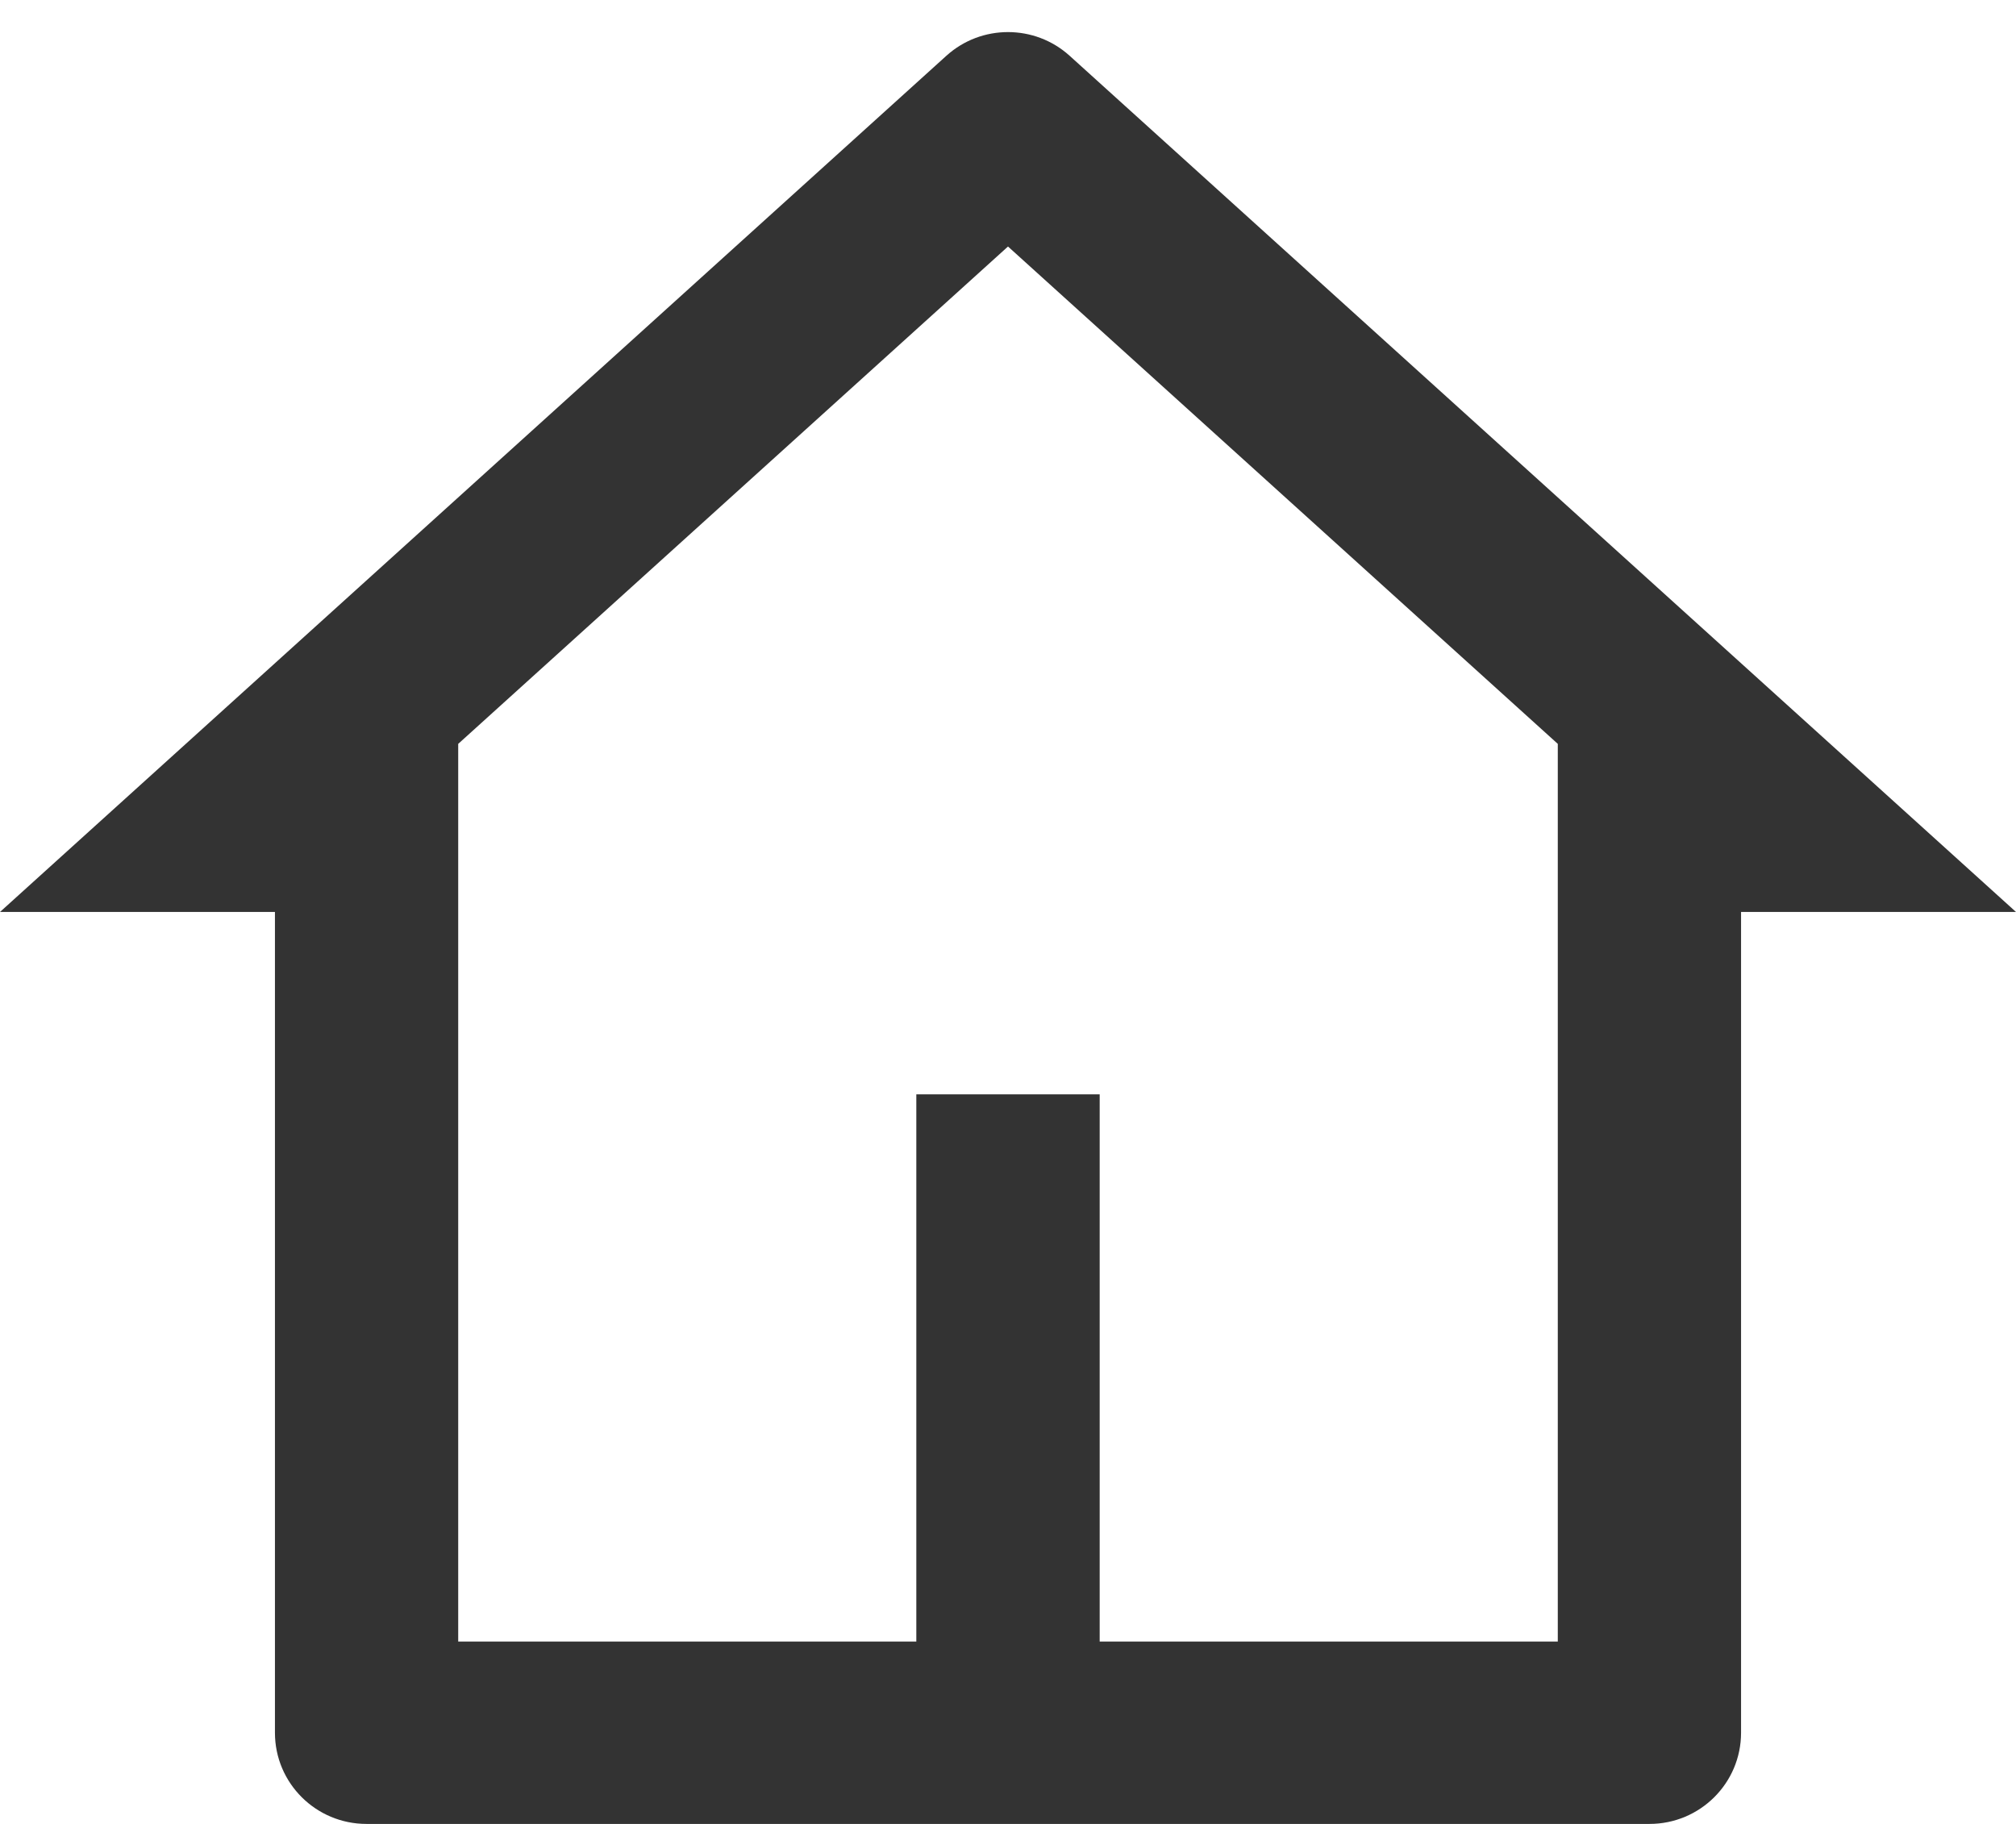
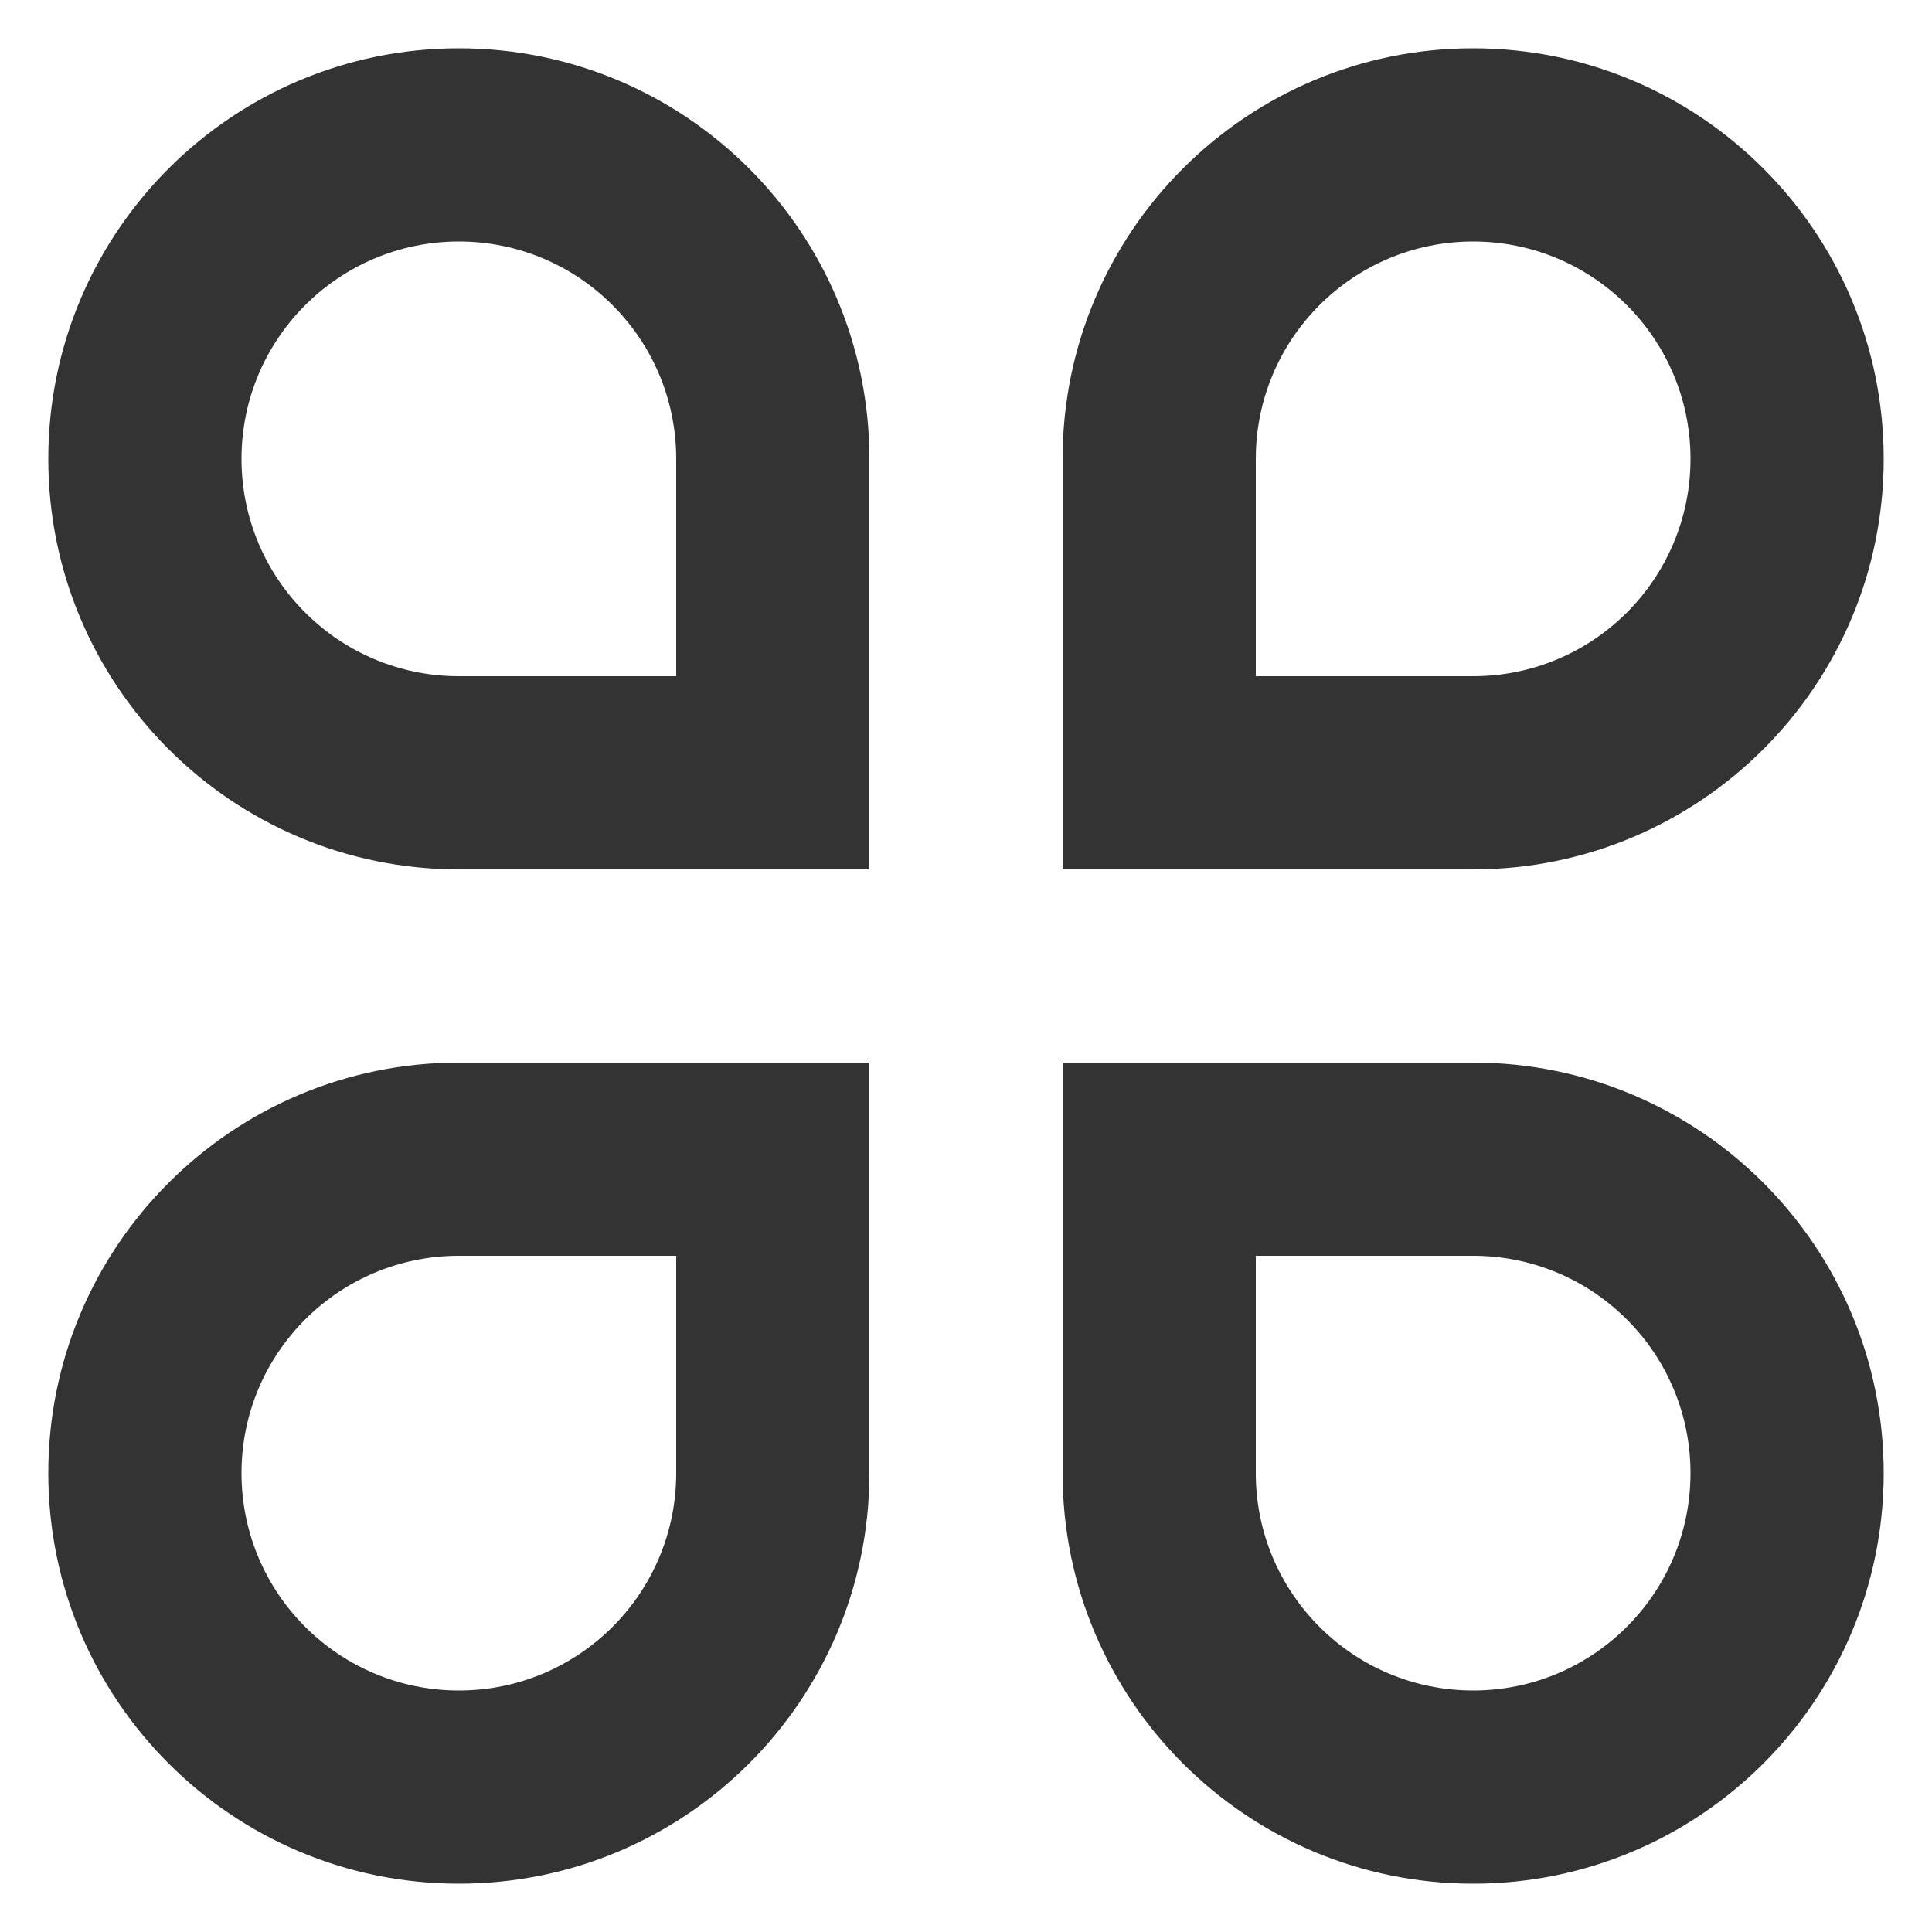
- <svg xmlns="http://www.w3.org/2000/svg" version="1.1" width="21px" height="19px">
-   <g transform="matrix(1 0 0 1 -38 -579 )">
-     <path d="M 18.136 18.05  C 18.136 18.575  17.709 19  17.182 19  L 3.818 19  C 3.291 19  2.864 18.575  2.864 18.05  L 2.864 9.5  L 0 9.5  L 9.858 0.581  C 10.222 0.252  10.778 0.252  11.142 0.581  L 21 9.5  L 18.136 9.5  L 18.136 18.05  Z M 11.455 11.4  L 11.455 17.1  L 16.227 17.1  L 16.227 7.749  L 10.5 2.568  L 4.773 7.749  L 4.773 17.1  L 9.545 17.1  L 9.545 11.4  L 11.455 11.4  Z " fill-rule="nonzero" fill="#333333" stroke="none" transform="matrix(1 0 0 1 38 579 )" />
+ <svg xmlns="http://www.w3.org/2000/svg" version="1.1" width="19px" height="19px">
+   <g transform="matrix(1 0 0 1 -40 -432 )">
+     <path d="M 4.513 0.475  C 6.742 0.475  8.55 2.283  8.55 4.513  L 8.55 8.55  L 4.513 8.55  C 2.283 8.55  0.475 6.742  0.475 4.513  C 0.475 2.283  2.283 0.475  4.513 0.475  Z M 4.513 6.65  L 6.65 6.65  L 6.65 4.513  C 6.65 3.332  5.693 2.375  4.513 2.375  C 3.332 2.375  2.375 3.332  2.375 4.513  C 2.375 5.693  3.332 6.65  4.513 6.65  Z M 4.513 10.45  L 8.55 10.45  L 8.55 14.487  C 8.55 16.717  6.742 18.525  4.513 18.525  C 2.283 18.525  0.475 16.717  0.475 14.487  C 0.475 12.258  2.283 10.45  4.513 10.45  Z M 6.65 12.35  L 4.513 12.35  C 3.332 12.35  2.375 13.307  2.375 14.487  C 2.375 15.668  3.332 16.625  4.513 16.625  C 5.693 16.625  6.65 15.668  6.65 14.487  L 6.65 12.35  Z M 10.45 4.513  C 10.45 2.283  12.258 0.475  14.487 0.475  C 16.717 0.475  18.525 2.283  18.525 4.513  C 18.525 6.742  16.717 8.55  14.487 8.55  L 10.45 8.55  L 10.45 4.513  Z M 12.35 6.65  L 14.487 6.65  C 15.668 6.65  16.625 5.693  16.625 4.513  C 16.625 3.332  15.668 2.375  14.487 2.375  C 13.307 2.375  12.35 3.332  12.35 4.513  L 12.35 6.65  Z M 10.45 14.487  L 10.45 10.45  L 14.487 10.45  C 16.717 10.45  18.525 12.258  18.525 14.487  C 18.525 16.717  16.717 18.525  14.487 18.525  C 12.258 18.525  10.45 16.717  10.45 14.487  Z M 14.487 12.35  L 12.35 12.35  L 12.35 14.487  C 12.35 15.668  13.307 16.625  14.487 16.625  C 15.668 16.625  16.625 15.668  16.625 14.487  C 16.625 13.307  15.668 12.35  14.487 12.35  Z " fill-rule="nonzero" fill="#333333" stroke="none" transform="matrix(1 0 0 1 40 432 )" />
  </g>
</svg>
